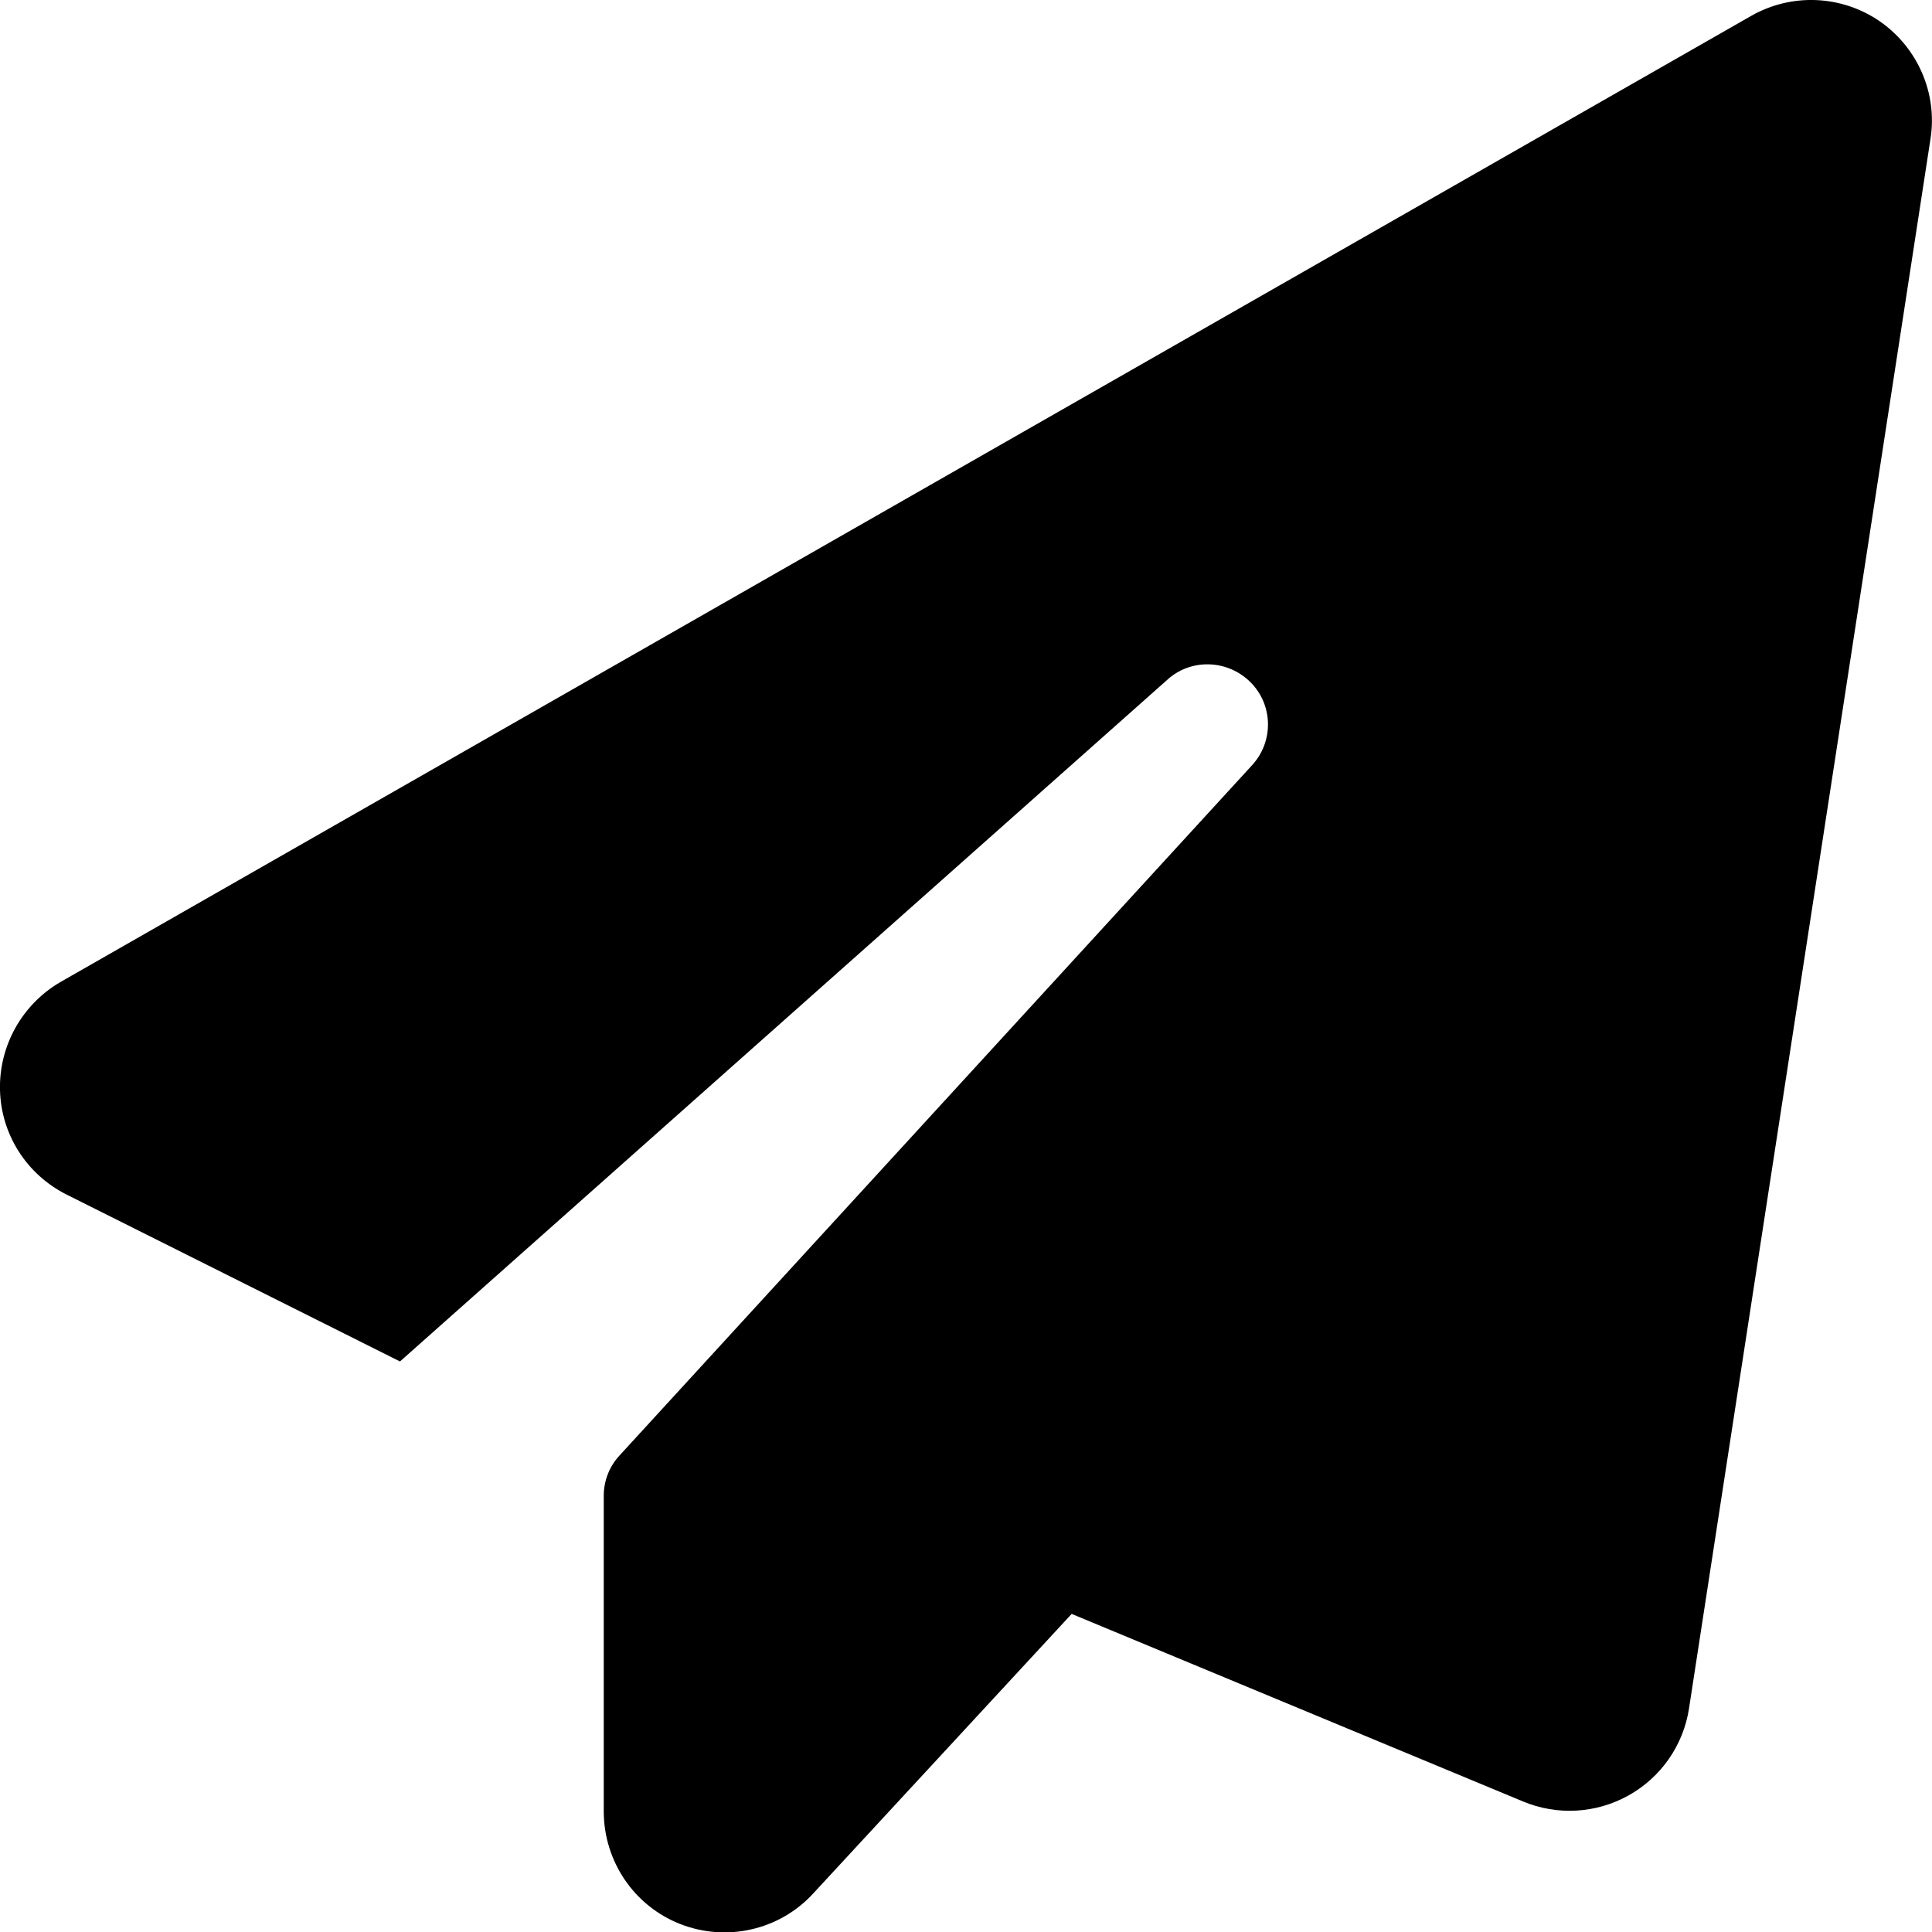
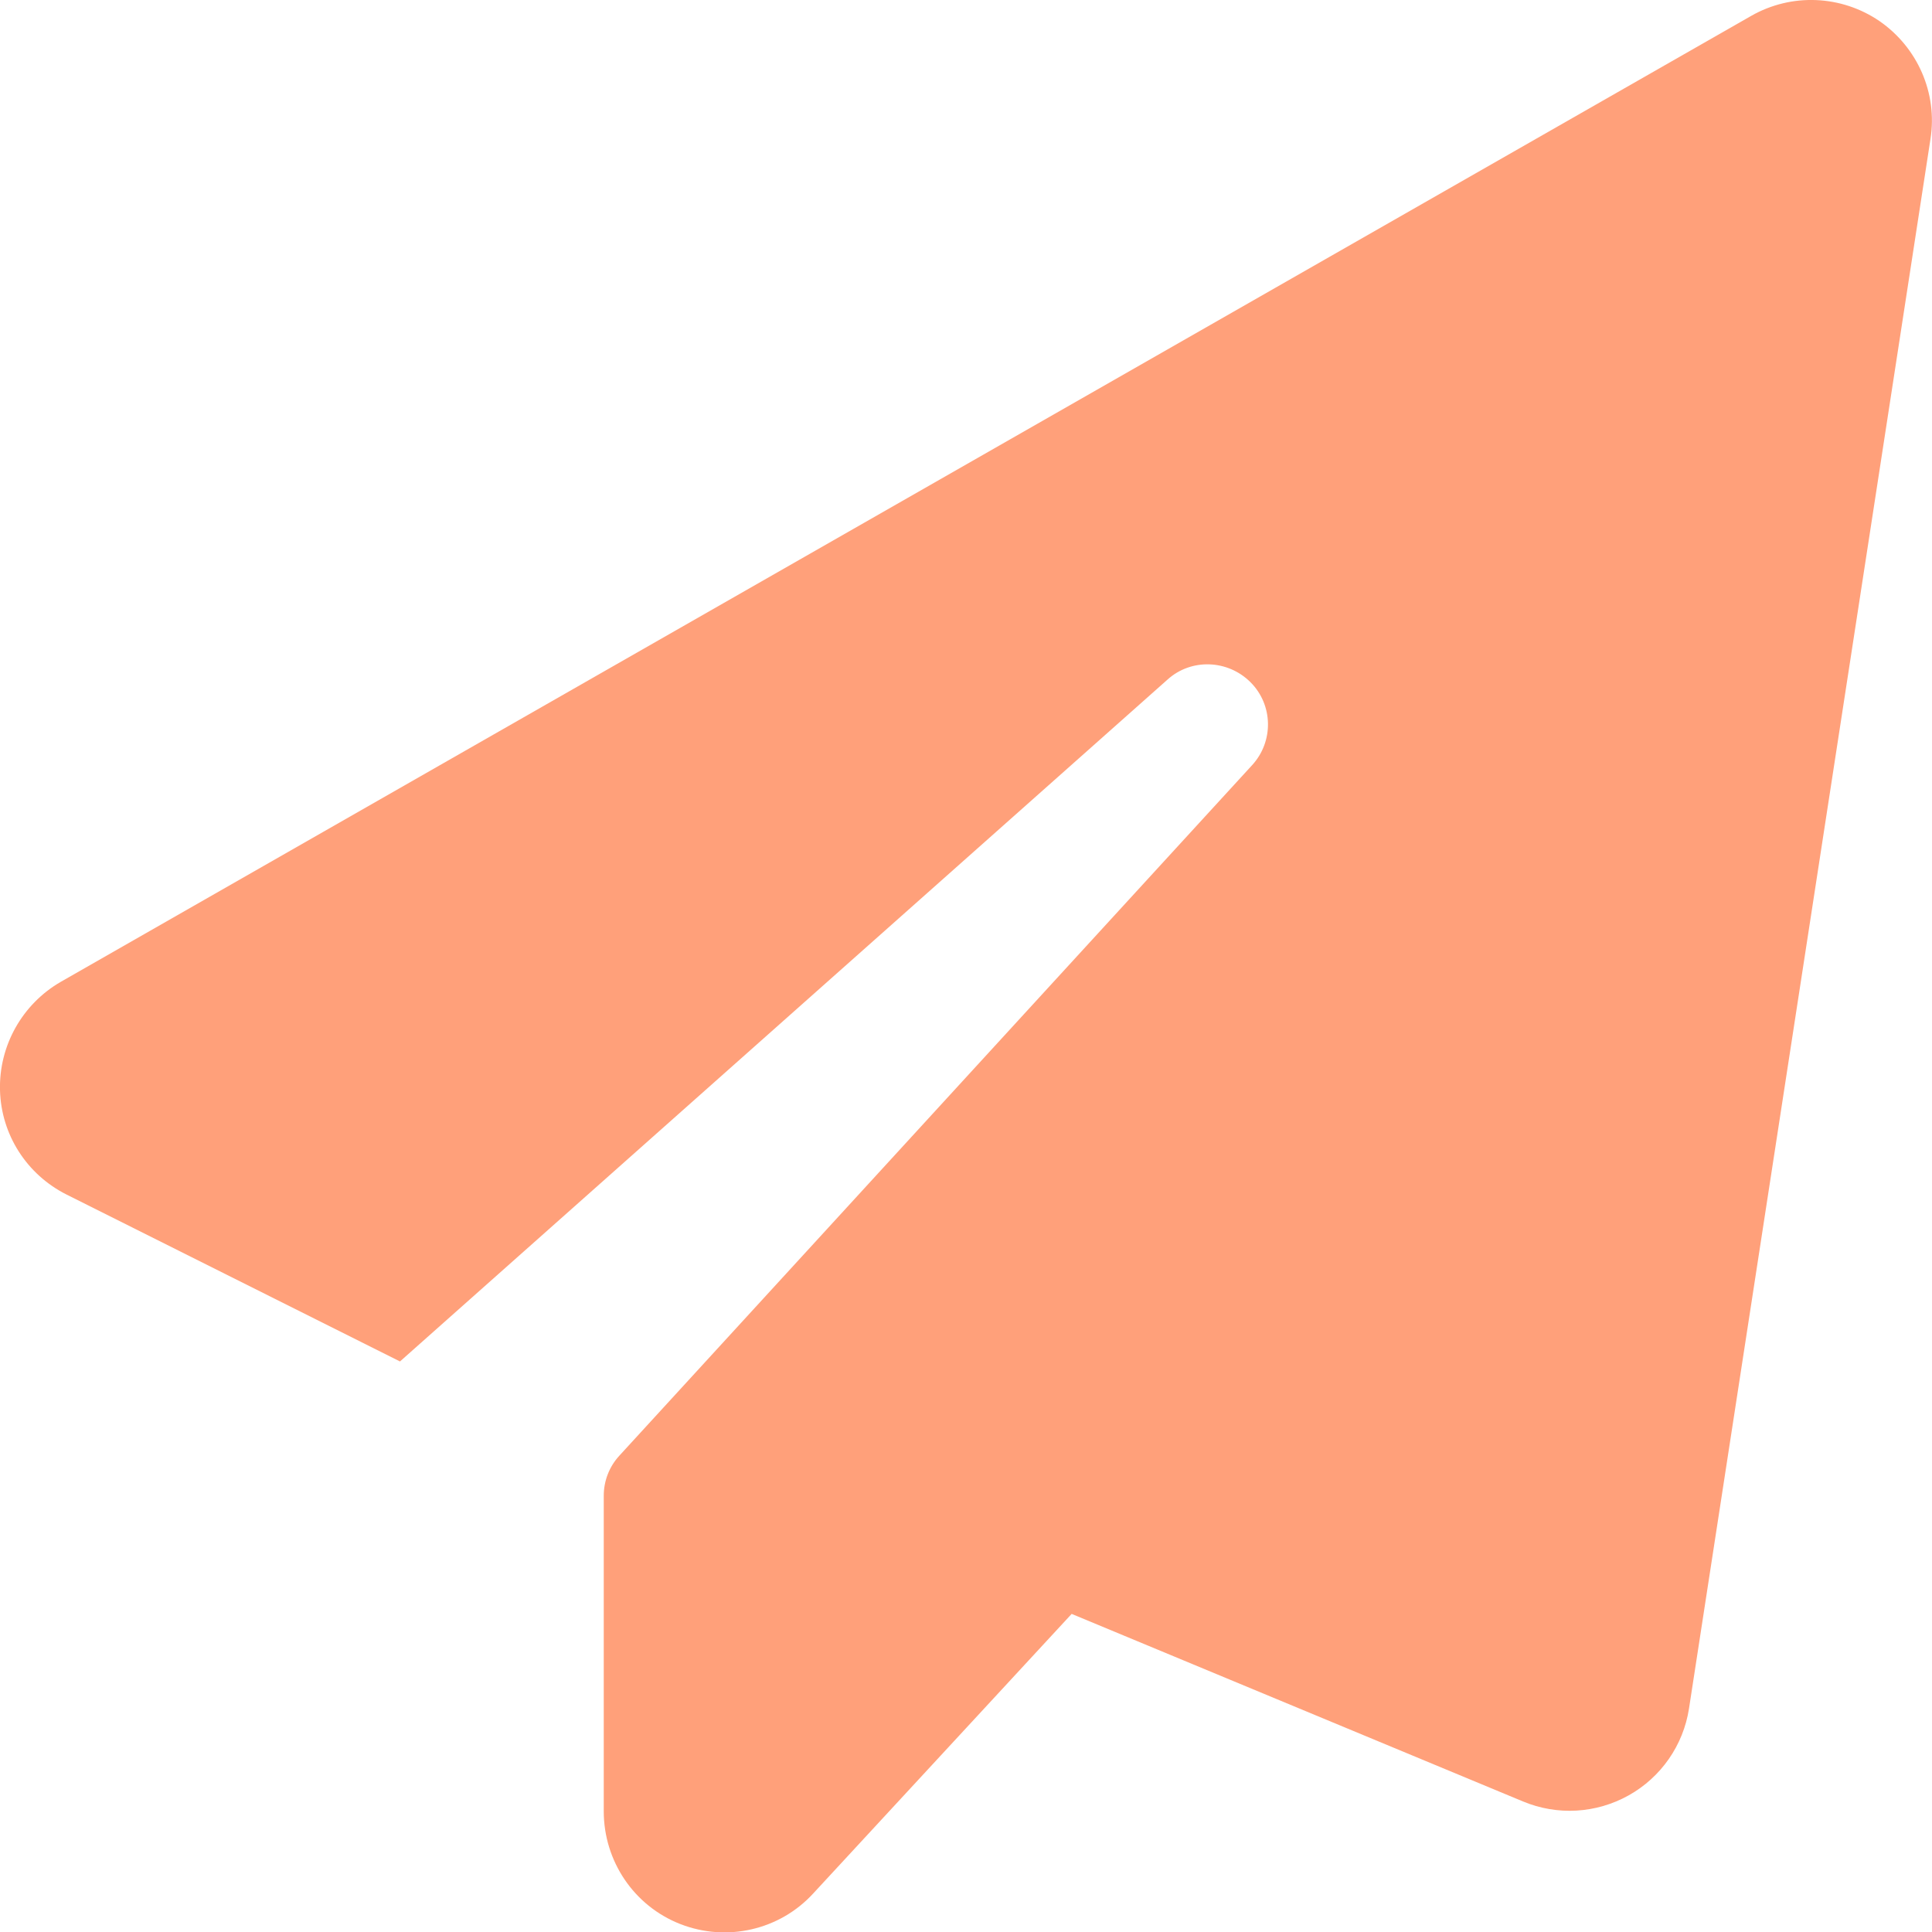
<svg xmlns="http://www.w3.org/2000/svg" viewBox="0 0 512 512">
-   <path d="M498.1 5.6c10.1 7 15.4 19.1 13.5 31.2l-64 416c-1.5 9.7-7.4 18.2-16 23s-18.9 5.4-28 1.6L284 427.7l-68.5 74.1c-8.9 9.7-22.9 12.9-35.2 8.1S160 493.2 160 480V396.4c0-4 1.5-7.8 4.2-10.7L331.8 202.8c5.8-6.3 5.6-16-.4-22s-15.7-6.4-22-.7L106 360.8 17.7 316.6C7.1 311.3 .3 300.7 0 288.9s5.9-22.8 16.1-28.7l448-256c10.7-6.1 23.9-5.5 34 1.4z" />
+   <path fill="#FFA07A" d="M498.1 5.6c10.1 7 15.4 19.1 13.5 31.2l-64 416c-1.5 9.7-7.4 18.2-16 23s-18.9 5.4-28 1.6L284 427.7l-68.5 74.1c-8.9 9.7-22.9 12.9-35.2 8.1S160 493.2 160 480V396.4c0-4 1.5-7.8 4.2-10.7L331.8 202.8c5.8-6.3 5.6-16-.4-22s-15.7-6.4-22-.7L106 360.8 17.7 316.6C7.1 311.3 .3 300.7 0 288.9s5.9-22.8 16.1-28.7l448-256c10.7-6.1 23.9-5.5 34 1.4z" />
</svg>
